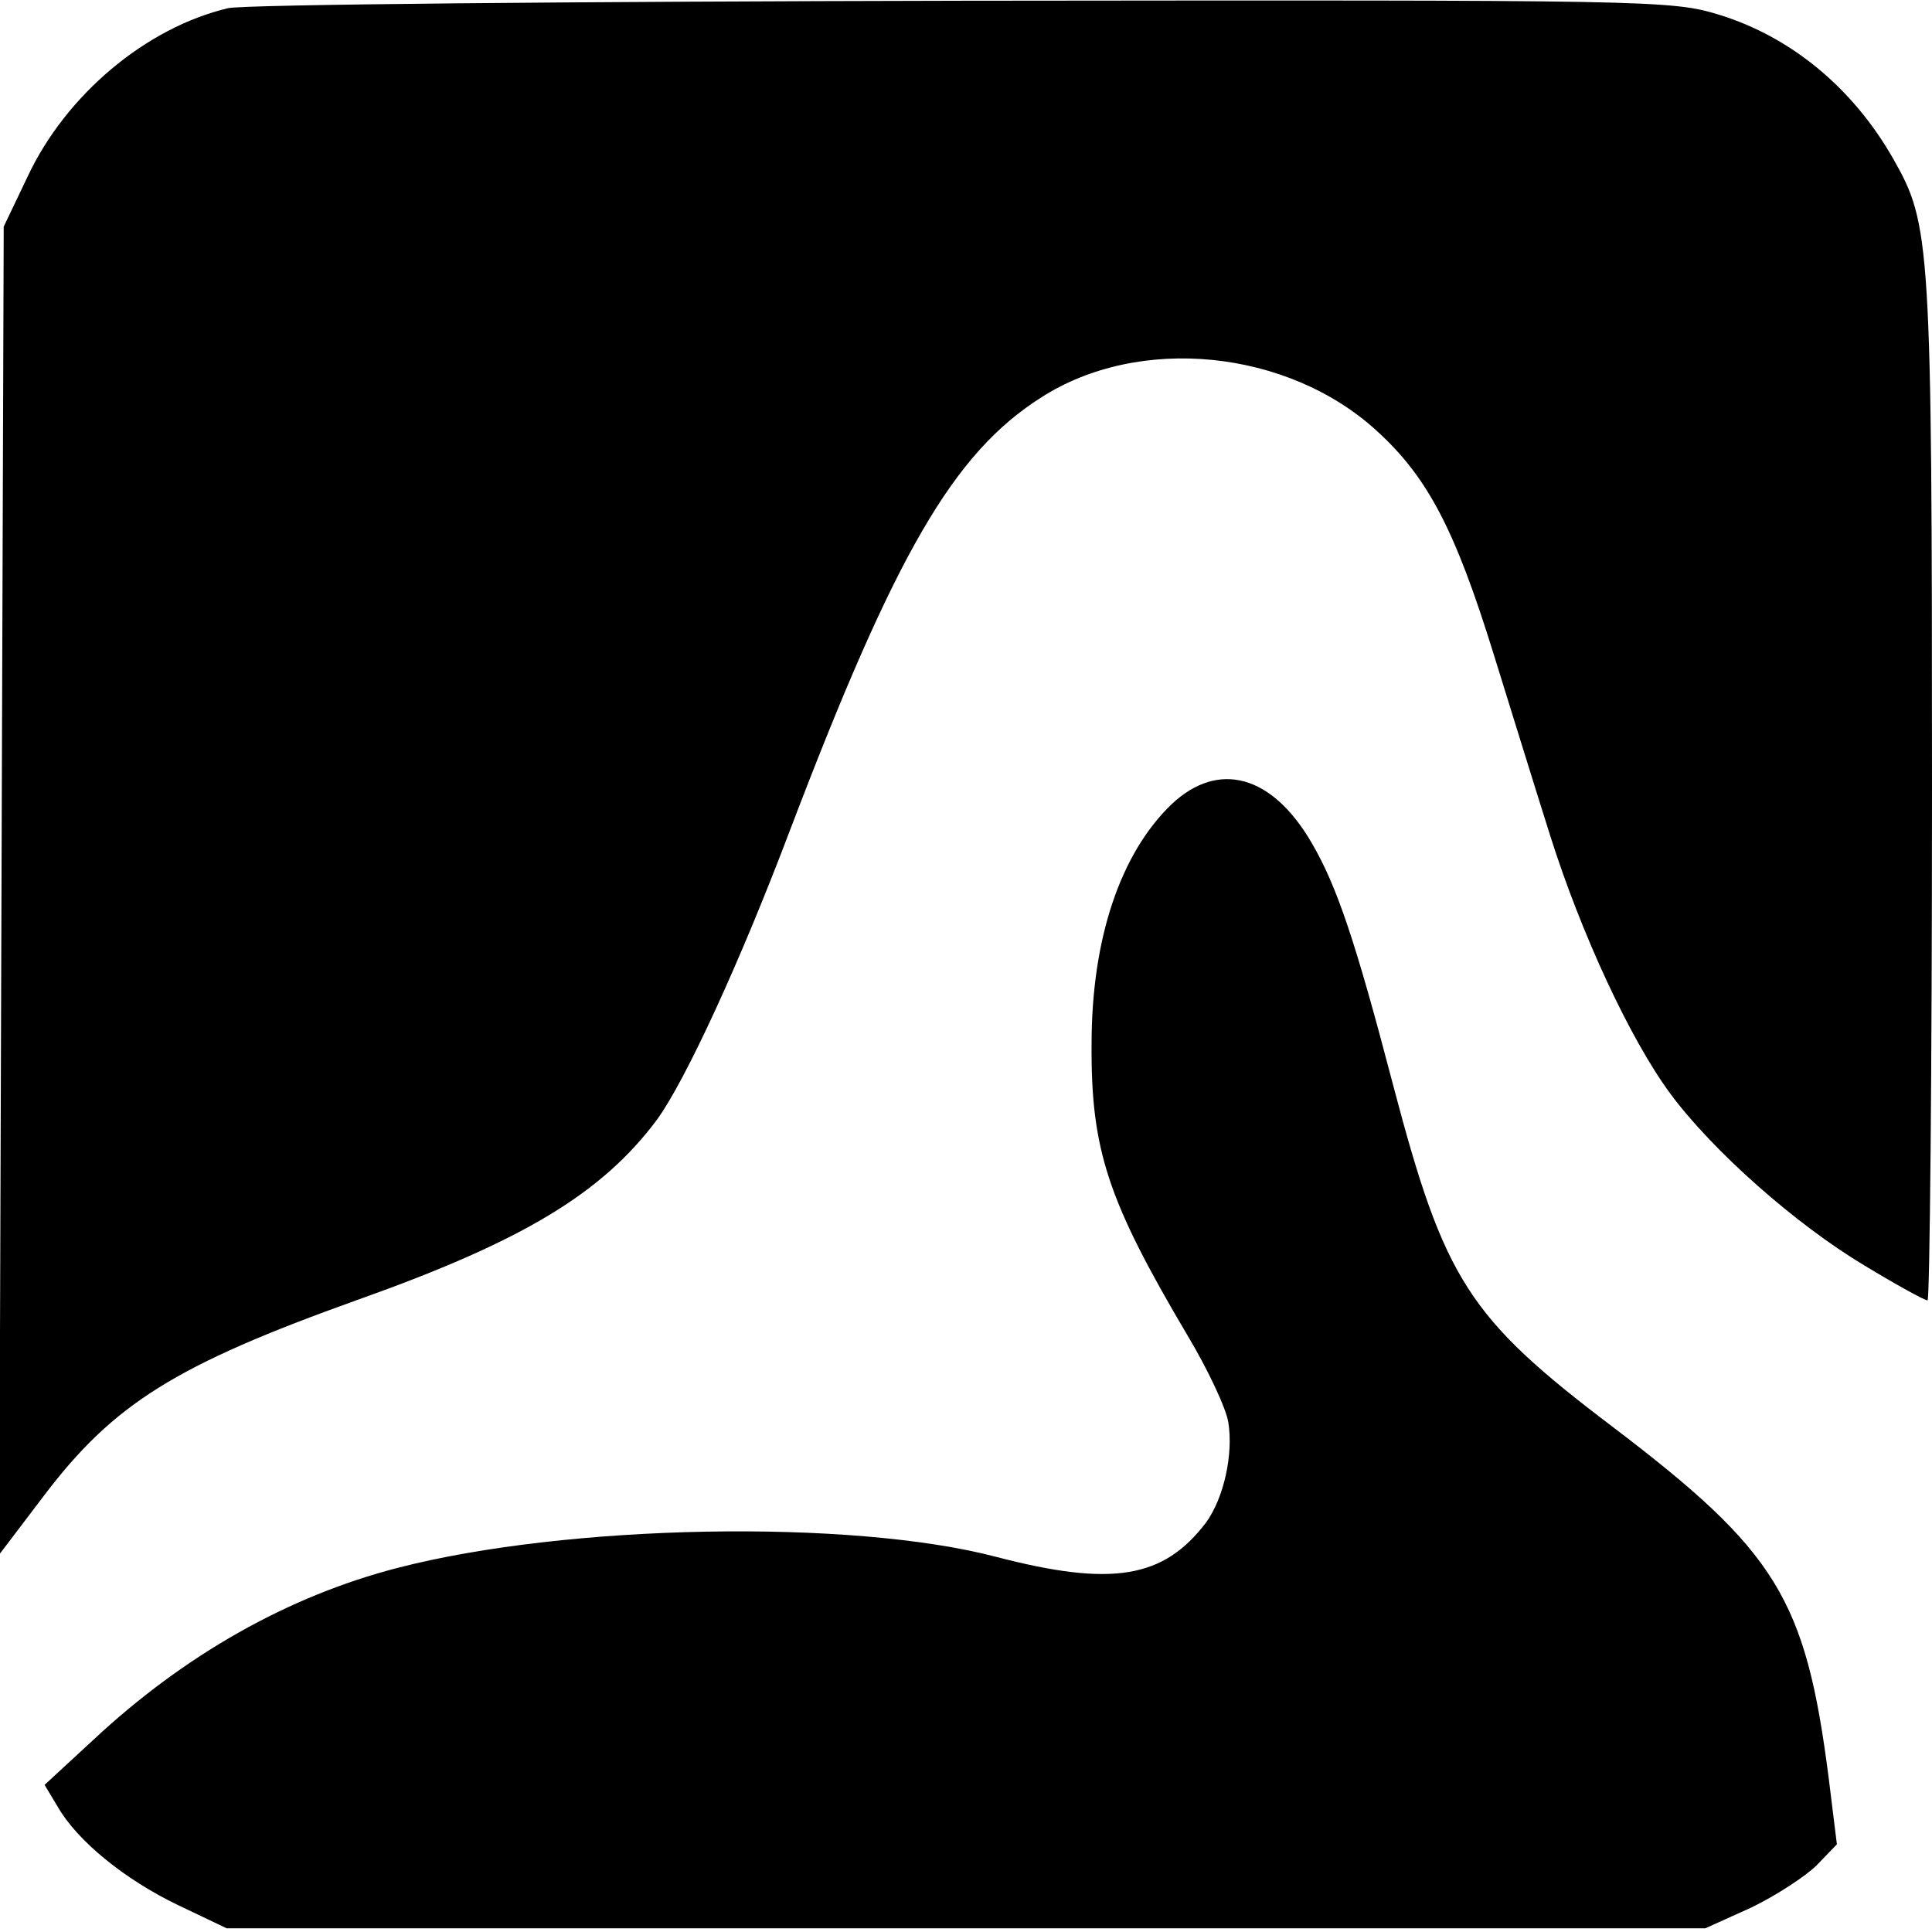
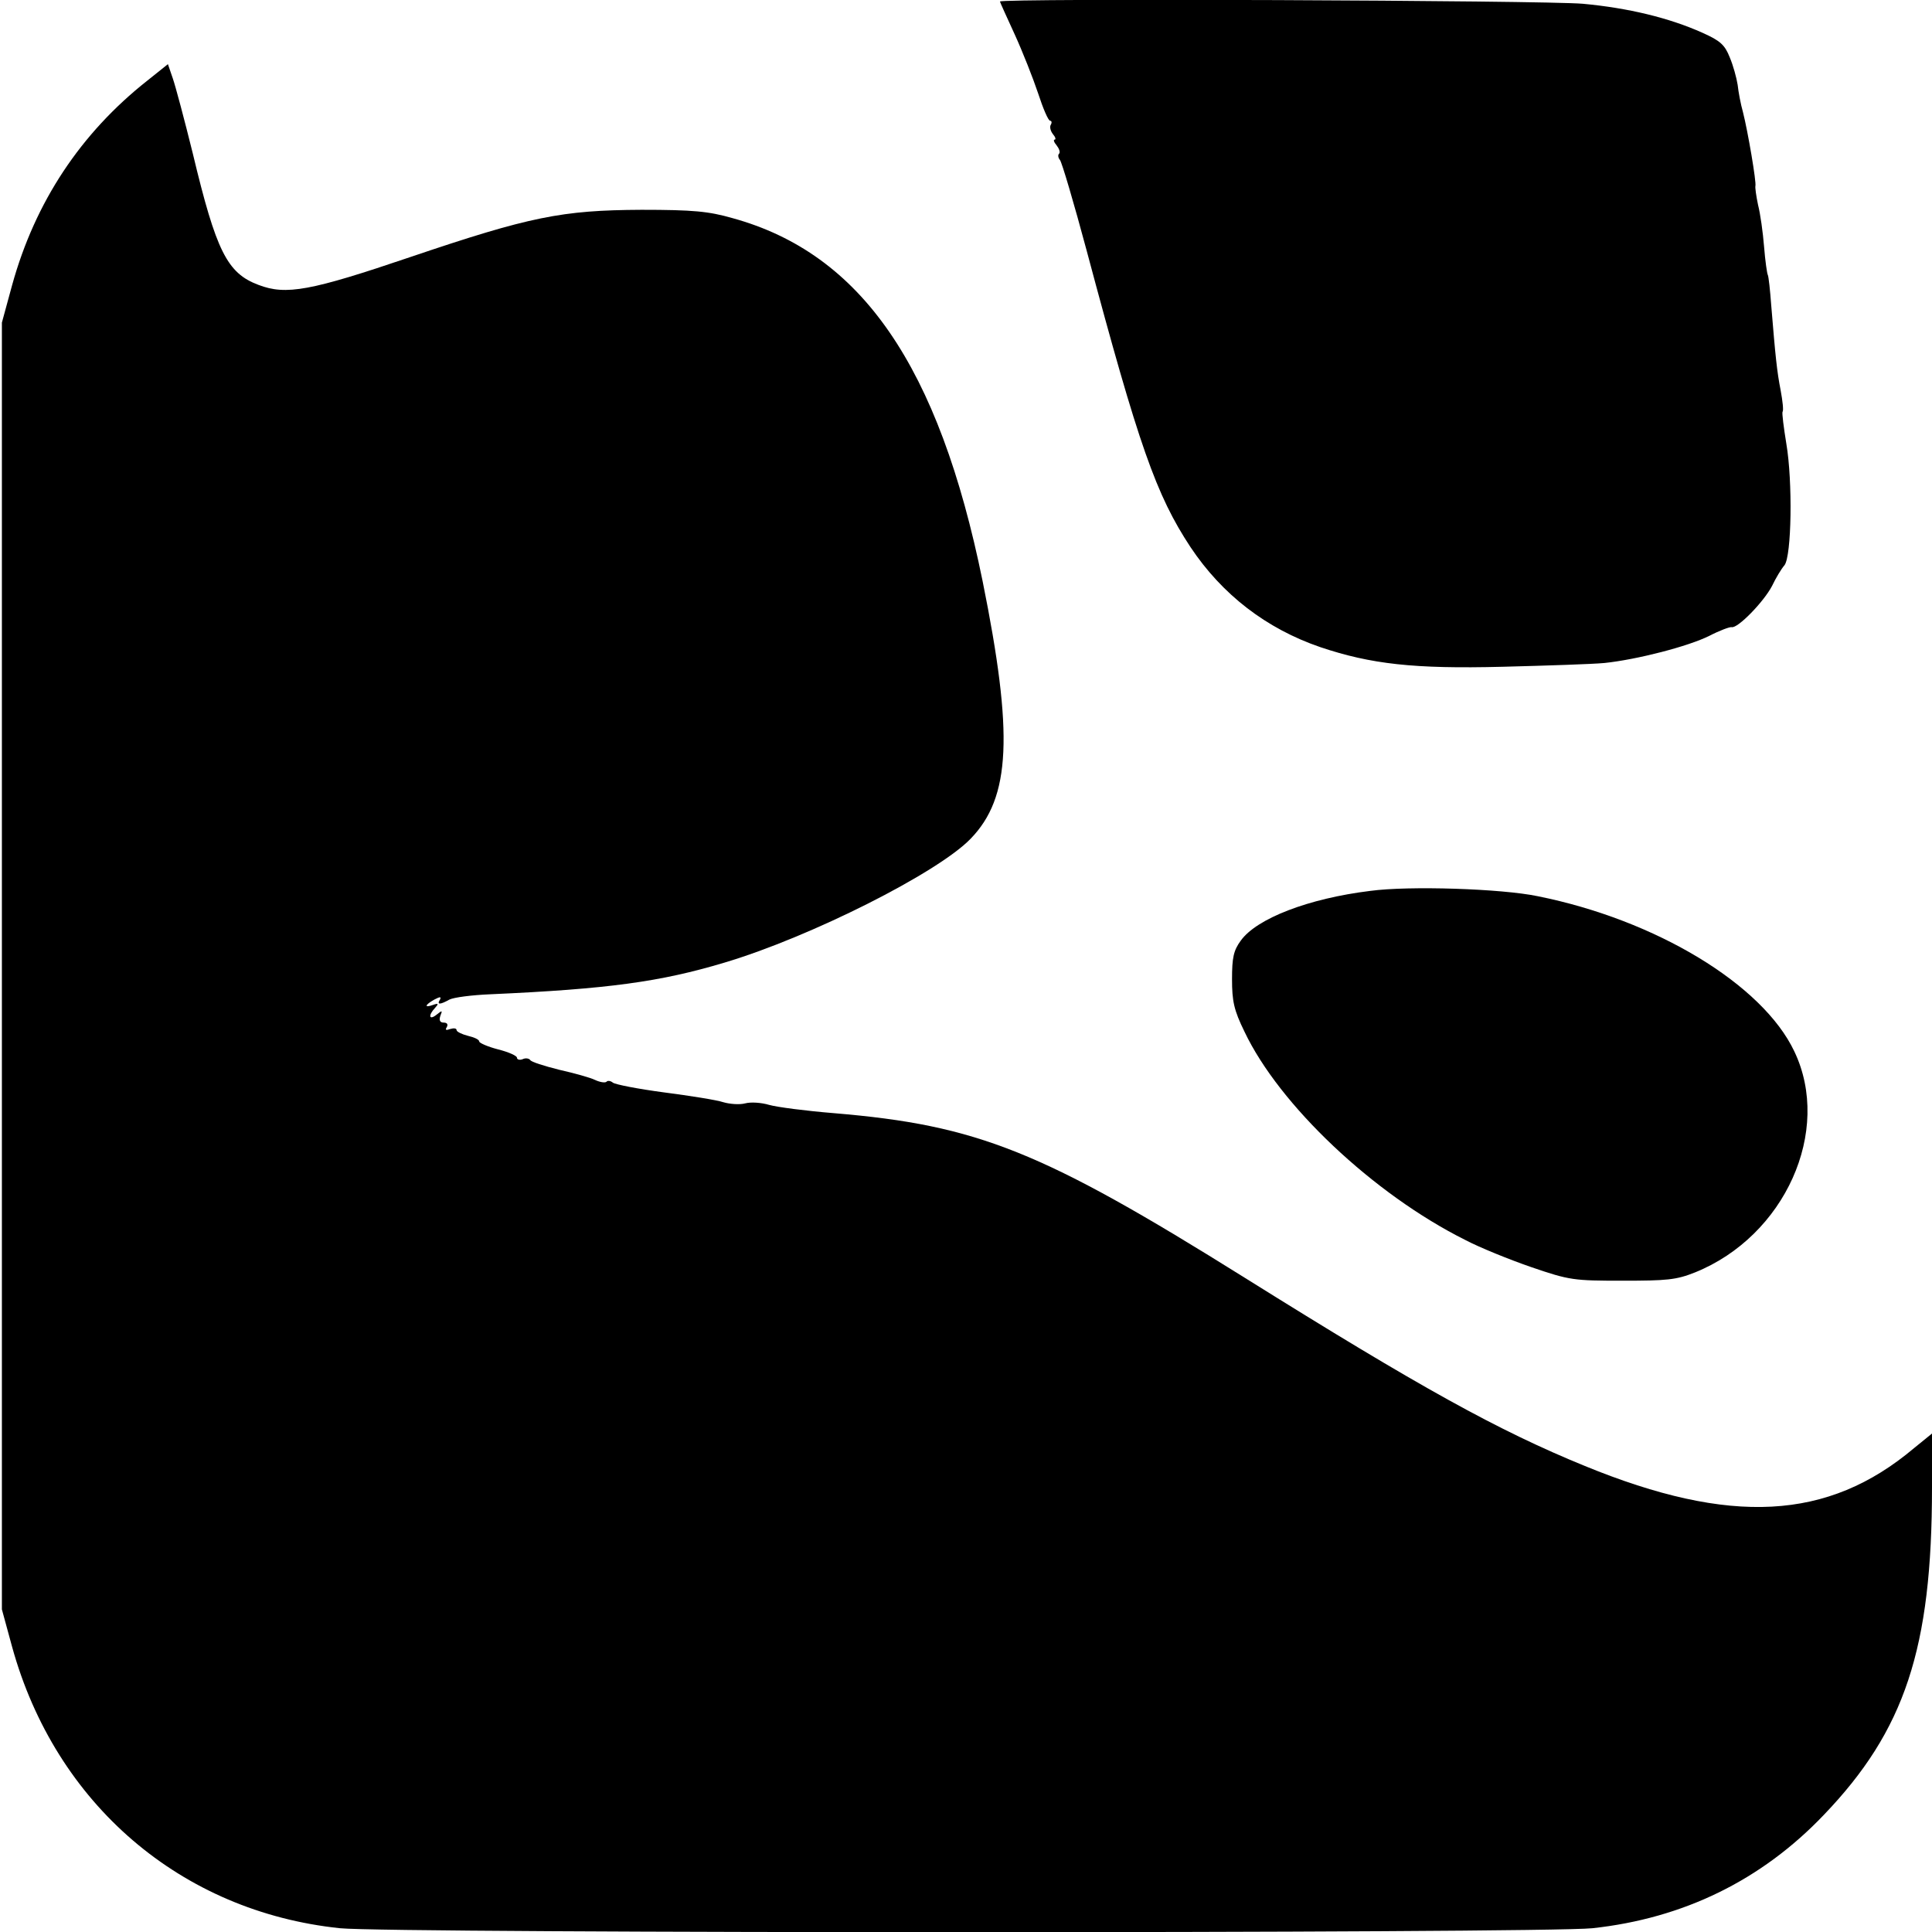
- <svg xmlns="http://www.w3.org/2000/svg" version="1.0" width="260pt" height="260pt" viewBox="0 0 260 260" preserveAspectRatio="xMidYMid meet">
-   <g transform="translate(0,260) scale(0.1,-0.1)" fill="#000000" stroke="none">
-     <path d="M307 2589 c-110 -26 -218 -116 -270 -227 l-32 -67 -3 -893 -3 -894 60 79 c94 124 177 176 423 264 222 79 328 143 402 242 38 52 112 212 180 392 141 370 219 505 337 580 132 85 332 65 452 -45 68 -62 105 -132 157 -300 23 -74 57 -184 76 -244 42 -133 108 -275 162 -348 57 -77 169 -176 261 -231 43 -26 81 -47 85 -47 3 0 6 309 6 688 0 738 -2 760 -52 848 -54 95 -137 164 -234 194 -65 20 -89 20 -1018 19 -523 -1 -968 -5 -989 -10z" />
-     <path d="M1577 1518 c-69 -66 -108 -181 -108 -323 -1 -143 22 -211 129 -392 27 -45 52 -98 55 -117 7 -43 -6 -102 -30 -135 -57 -75 -126 -87 -283 -46 -195 51 -577 44 -805 -15 -147 -38 -287 -117 -410 -232 l-65 -60 18 -30 c26 -45 89 -97 162 -132 l65 -31 995 0 995 0 62 28 c33 16 73 42 88 57 l27 28 -11 89 c-31 242 -70 305 -291 473 -194 147 -226 197 -295 459 -51 195 -76 269 -110 327 -53 91 -125 111 -188 52z" />
+ <svg xmlns="http://www.w3.org/2000/svg" version="1.0" width="512pt" height="512pt" viewBox="0 0 512 512" preserveAspectRatio="xMidYMid meet">
+   <g transform="translate(0,512) scale(0.1,-0.1)" fill="#000000" stroke="none">
+     <path d="M2650 5116 c0 -2 18 -41 39 -87 21 -46 49 -117 62 -156 13 -40 27 -73 32 -73 4 0 5 -5 2 -10 -4 -6 -1 -17 5 -25 7 -8 9 -15 5 -15 -4 0 -2 -7 5 -15 7 -9 10 -18 7 -22 -4 -3 -3 -11 2 -17 5 -6 37 -114 71 -241 138 -517 184 -647 275 -785 84 -126 201 -216 344 -265 134 -45 248 -58 483 -52 117 3 239 7 270 10 86 9 222 44 278 72 27 14 54 24 59 23 16 -4 85 67 107 109 10 21 25 46 33 55 19 24 22 222 5 322 -7 43 -12 82 -10 85 3 3 0 29 -5 56 -10 51 -14 91 -25 225 -3 41 -7 77 -9 81 -2 3 -7 37 -10 75 -3 38 -10 88 -16 111 -5 24 -8 46 -7 50 3 10 -20 145 -33 196 -6 21 -12 53 -14 72 -3 19 -12 52 -21 73 -13 33 -25 44 -72 65 -89 40 -198 66 -317 77 -100 9 -1545 15 -1545 6z" />
+     <path d="M390 4906 c-176 -139 -297 -321 -358 -542 l-27 -99 0 -1705 0 -1705 27 -99 c115 -417 448 -702 869 -746 135 -14 3187 -14 3319 0 241 26 448 127 613 300 215 224 287 441 287 868 l0 143 -48 -39 c-228 -192 -486 -205 -872 -47 -230 94 -436 208 -900 498 -539 337 -708 405 -1090 437 -74 6 -151 16 -172 22 -20 6 -48 8 -63 4 -15 -4 -41 -2 -58 3 -18 6 -88 17 -157 26 -68 9 -130 21 -136 26 -6 5 -14 6 -17 2 -4 -3 -17 -1 -30 5 -12 6 -55 18 -95 27 -40 10 -75 21 -77 26 -3 4 -12 6 -20 2 -8 -3 -15 -1 -15 4 0 5 -22 15 -50 22 -27 7 -50 17 -50 21 0 5 -13 11 -30 15 -16 4 -30 11 -30 15 0 5 -7 6 -17 3 -11 -4 -14 -3 -9 5 4 7 1 12 -8 12 -10 0 -13 6 -9 18 6 15 5 15 -10 3 -20 -16 -23 -2 -4 18 10 11 9 13 -5 8 -25 -9 -22 0 3 14 15 8 19 8 15 0 -9 -14 0 -14 25 0 12 6 60 12 107 14 314 14 452 33 622 84 228 68 565 238 652 328 107 110 114 277 32 683 -116 570 -321 868 -663 962 -63 18 -104 22 -241 22 -211 -1 -296 -18 -612 -125 -265 -90 -330 -102 -403 -74 -83 31 -112 89 -174 348 -22 89 -46 179 -53 199 l-13 38 -55 -44z" />
+     <path d="M3631 2759 c-163 -20 -301 -73 -343 -132 -19 -26 -23 -45 -23 -102 0 -58 5 -82 33 -139 92 -194 341 -430 585 -552 38 -20 117 -52 175 -72 102 -35 113 -36 242 -36 117 0 142 2 192 22 238 96 364 375 263 586 -84 177 -366 348 -680 411 -96 20 -341 28 -444 14z" />
  </g>
</svg>
